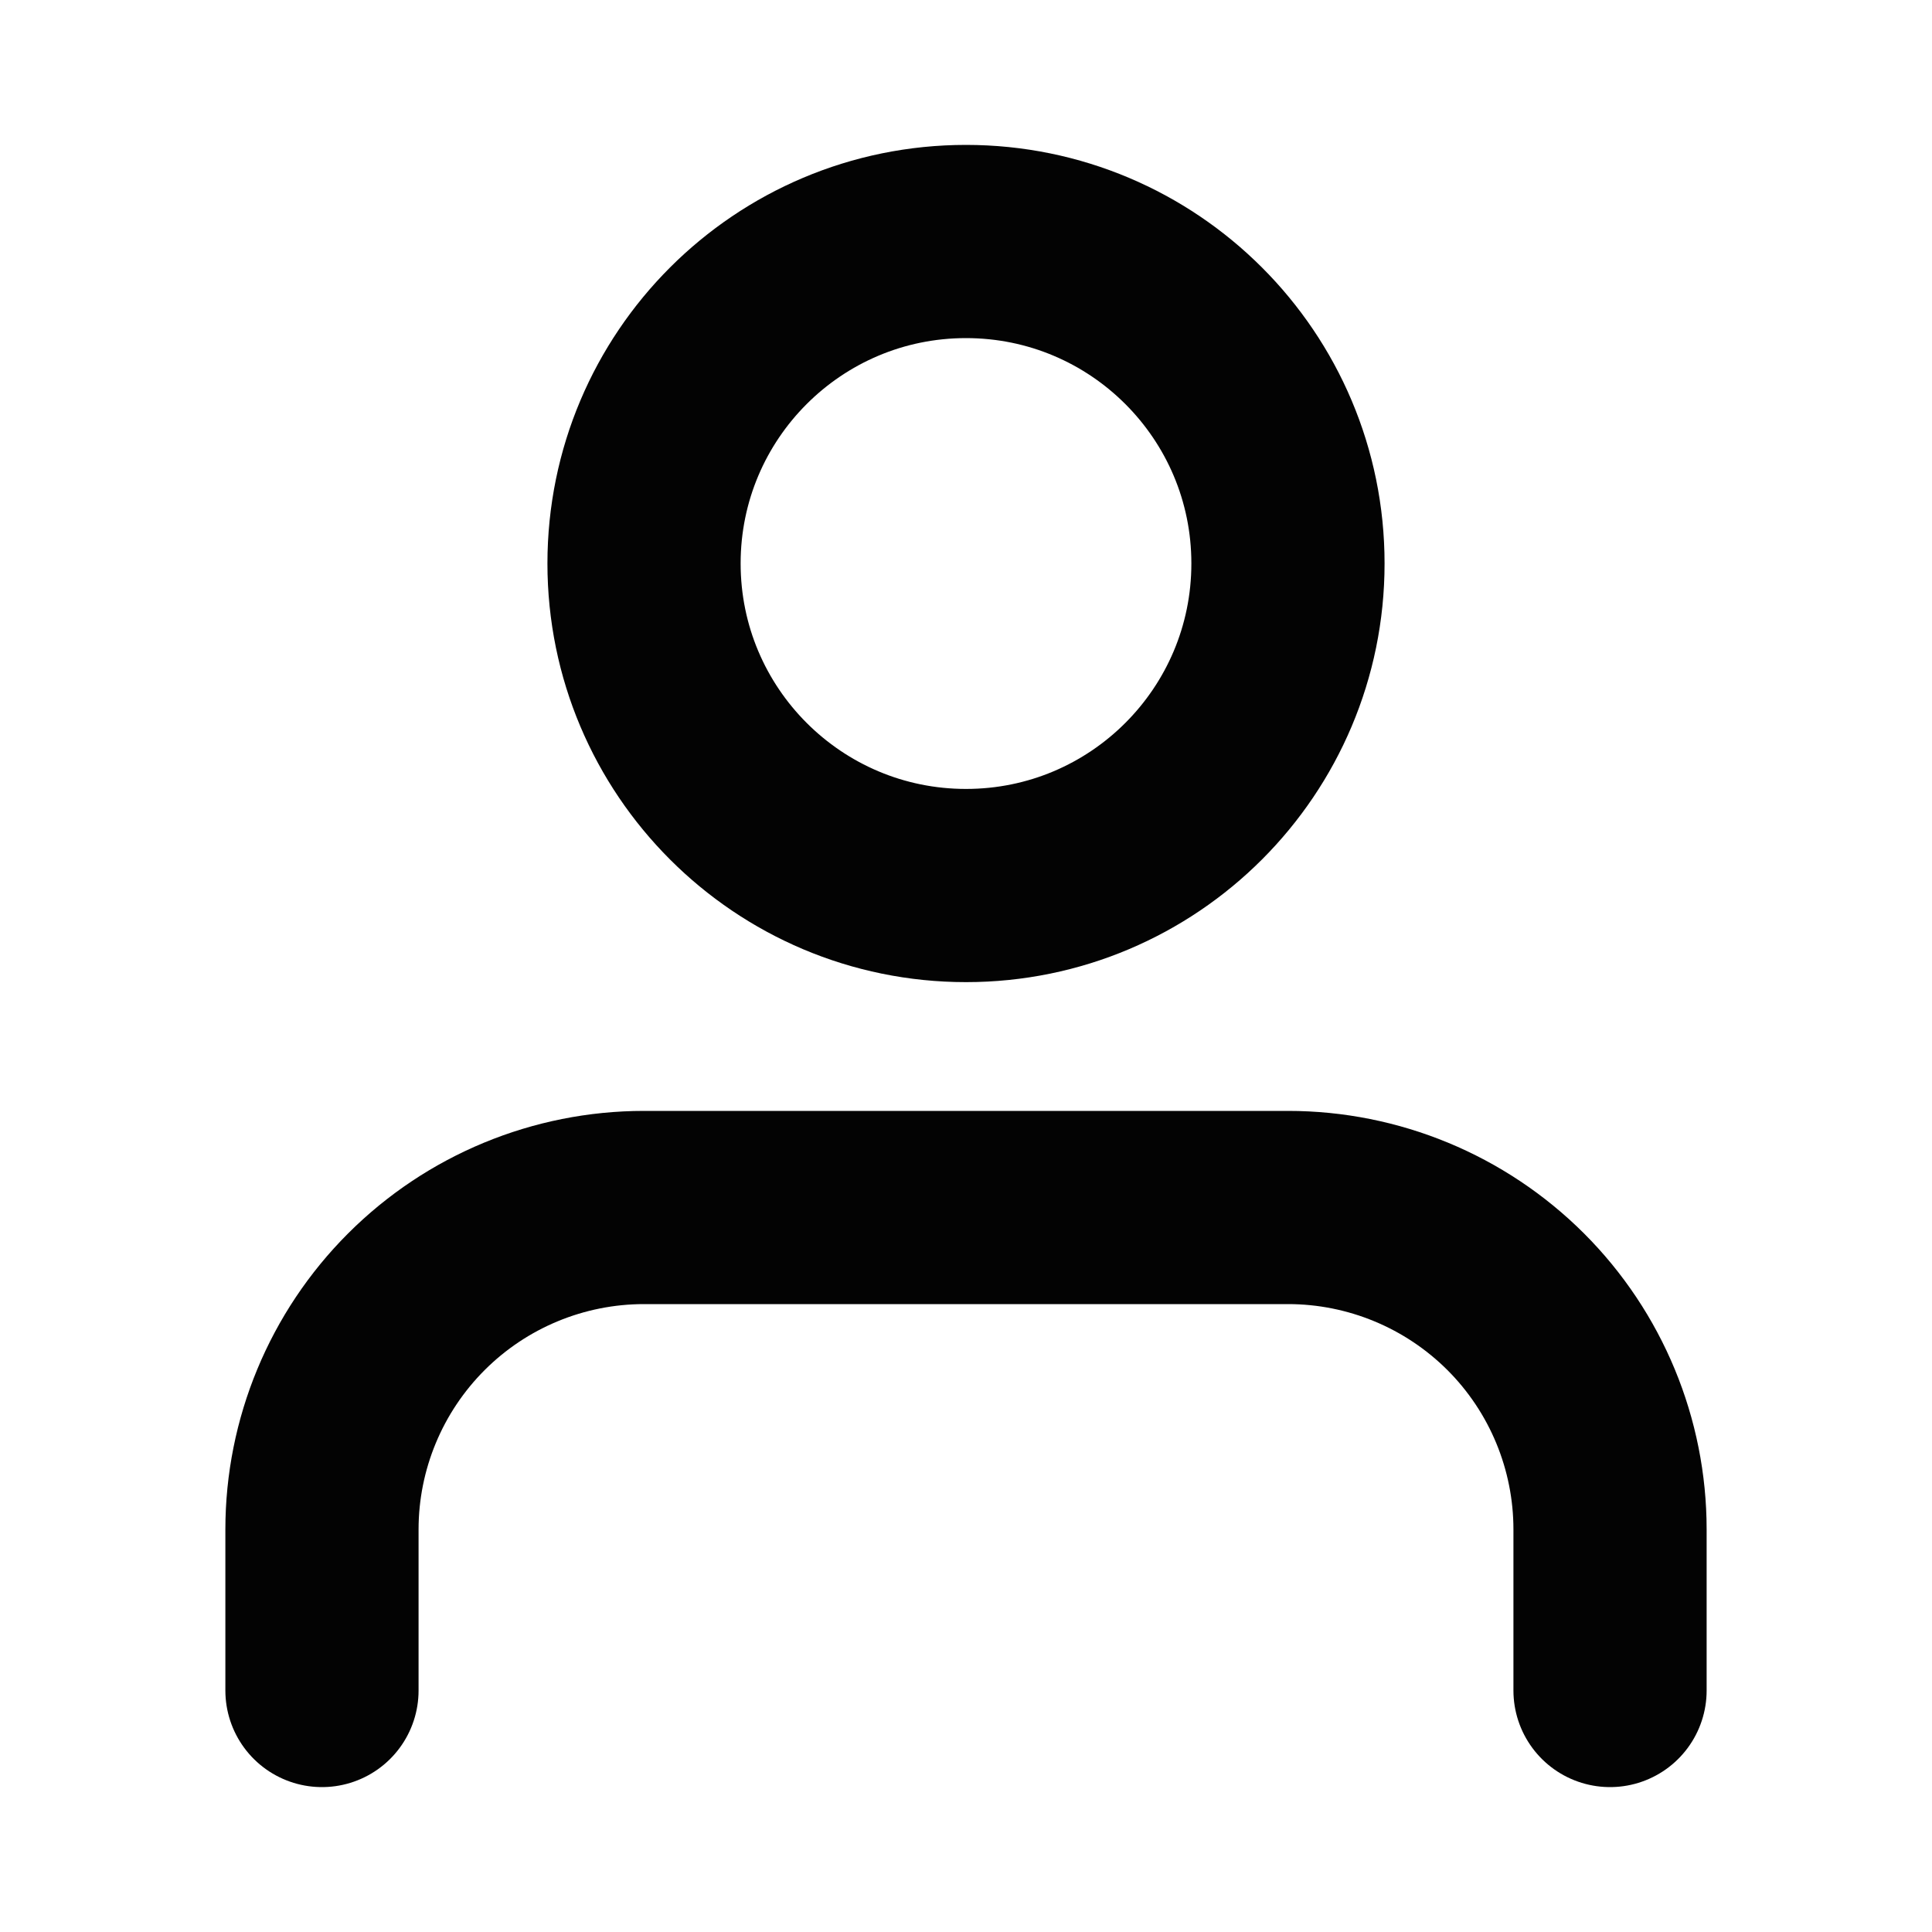
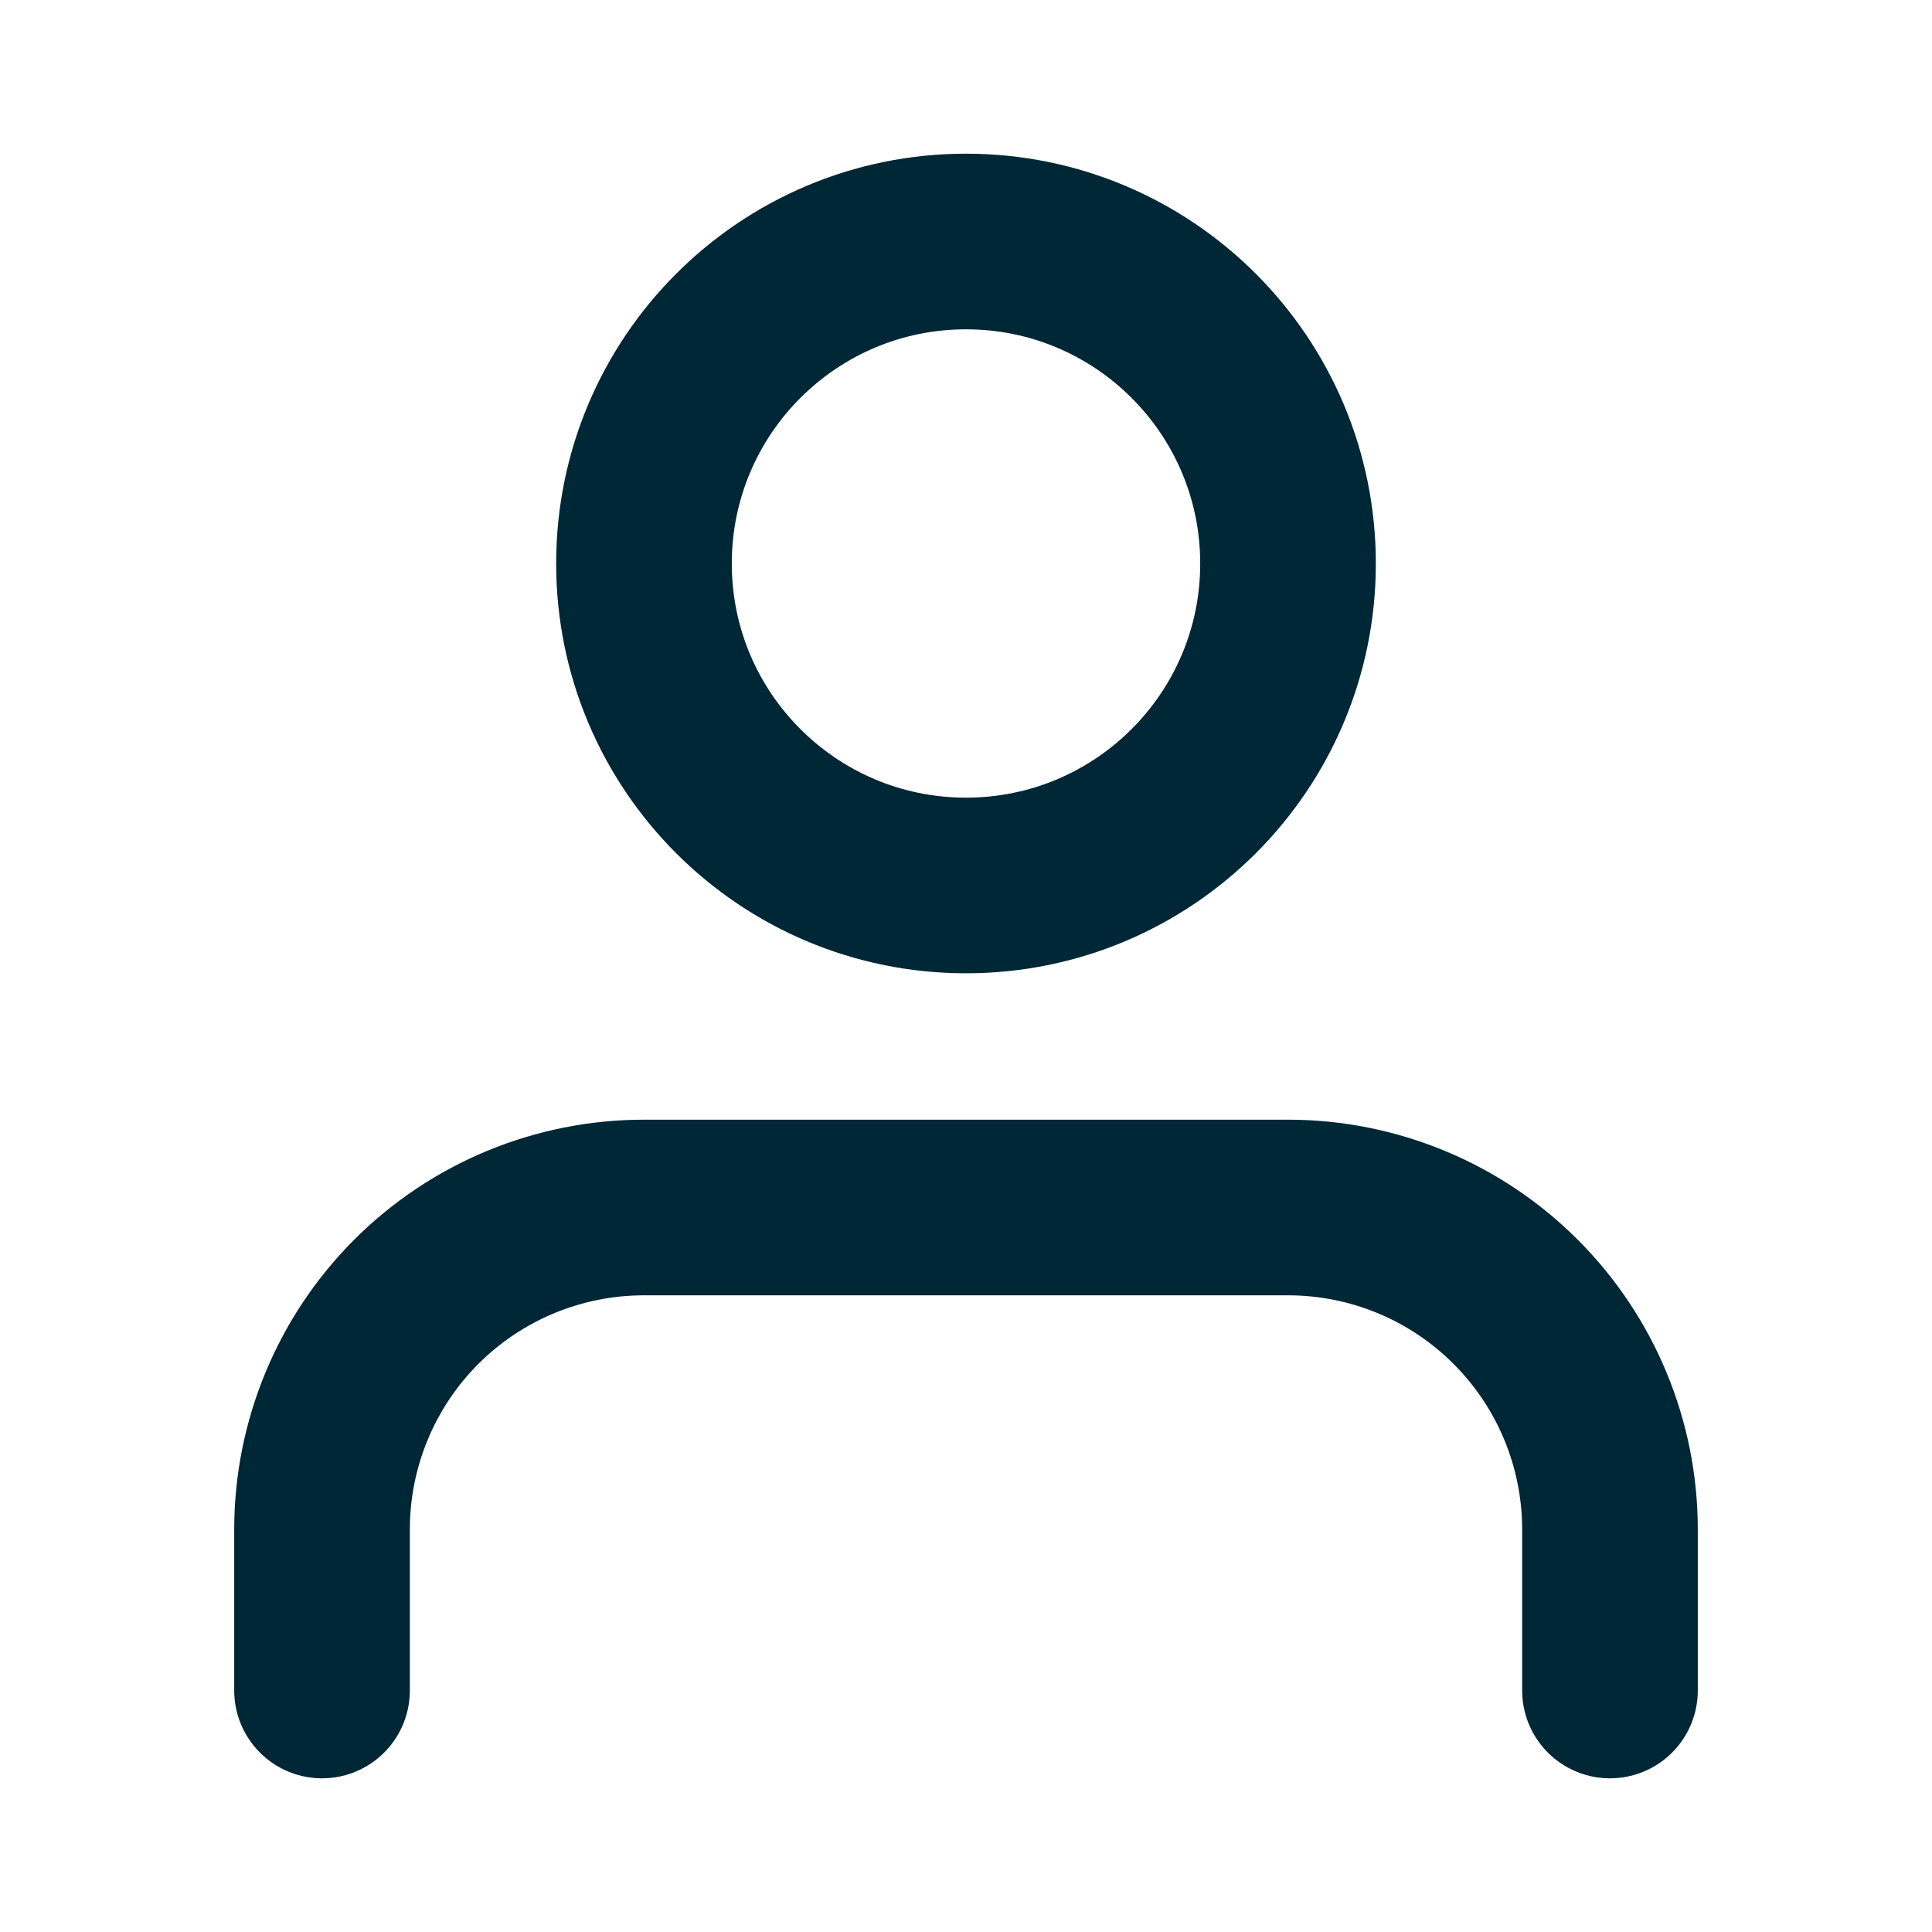
- <svg xmlns="http://www.w3.org/2000/svg" width="20" height="20" viewBox="0 0 20 20" fill="none">
-   <path d="M16.667 17.5V15.833C16.667 14.949 16.316 14.101 15.691 13.476C15.065 12.851 14.217 12.5 13.334 12.5H6.667C5.783 12.5 4.935 12.851 4.31 13.476C3.685 14.101 3.333 14.949 3.333 15.833V17.5" stroke="#030303" stroke-width="2" stroke-linecap="round" stroke-linejoin="round" />
-   <path d="M10 9.167C11.841 9.167 13.333 7.674 13.333 5.833C13.333 3.992 11.841 2.5 10 2.5C8.159 2.5 6.667 3.992 6.667 5.833C6.667 7.674 8.159 9.167 10 9.167Z" stroke="#030303" stroke-width="2" stroke-linecap="round" stroke-linejoin="round" />
+ <svg xmlns="http://www.w3.org/2000/svg" width="22" height="22" viewBox="0 0 22 22" fill="none">
+   <path d="M18.333 19.25V17.417C18.333 16.444 17.947 15.512 17.259 14.824C16.572 14.136 15.639 13.75 14.666 13.75H7.333C6.361 13.75 5.428 14.136 4.74 14.824C4.053 15.512 3.667 16.444 3.667 17.417V19.25" stroke="#002736" stroke-width="2" stroke-linecap="round" stroke-linejoin="round" />
+   <path d="M11 10.083C13.025 10.083 14.667 8.442 14.667 6.417C14.667 4.392 13.025 2.75 11 2.75C8.975 2.75 7.333 4.392 7.333 6.417C7.333 8.442 8.975 10.083 11 10.083Z" stroke="#002736" stroke-width="2" stroke-linecap="round" stroke-linejoin="round" />
</svg>
